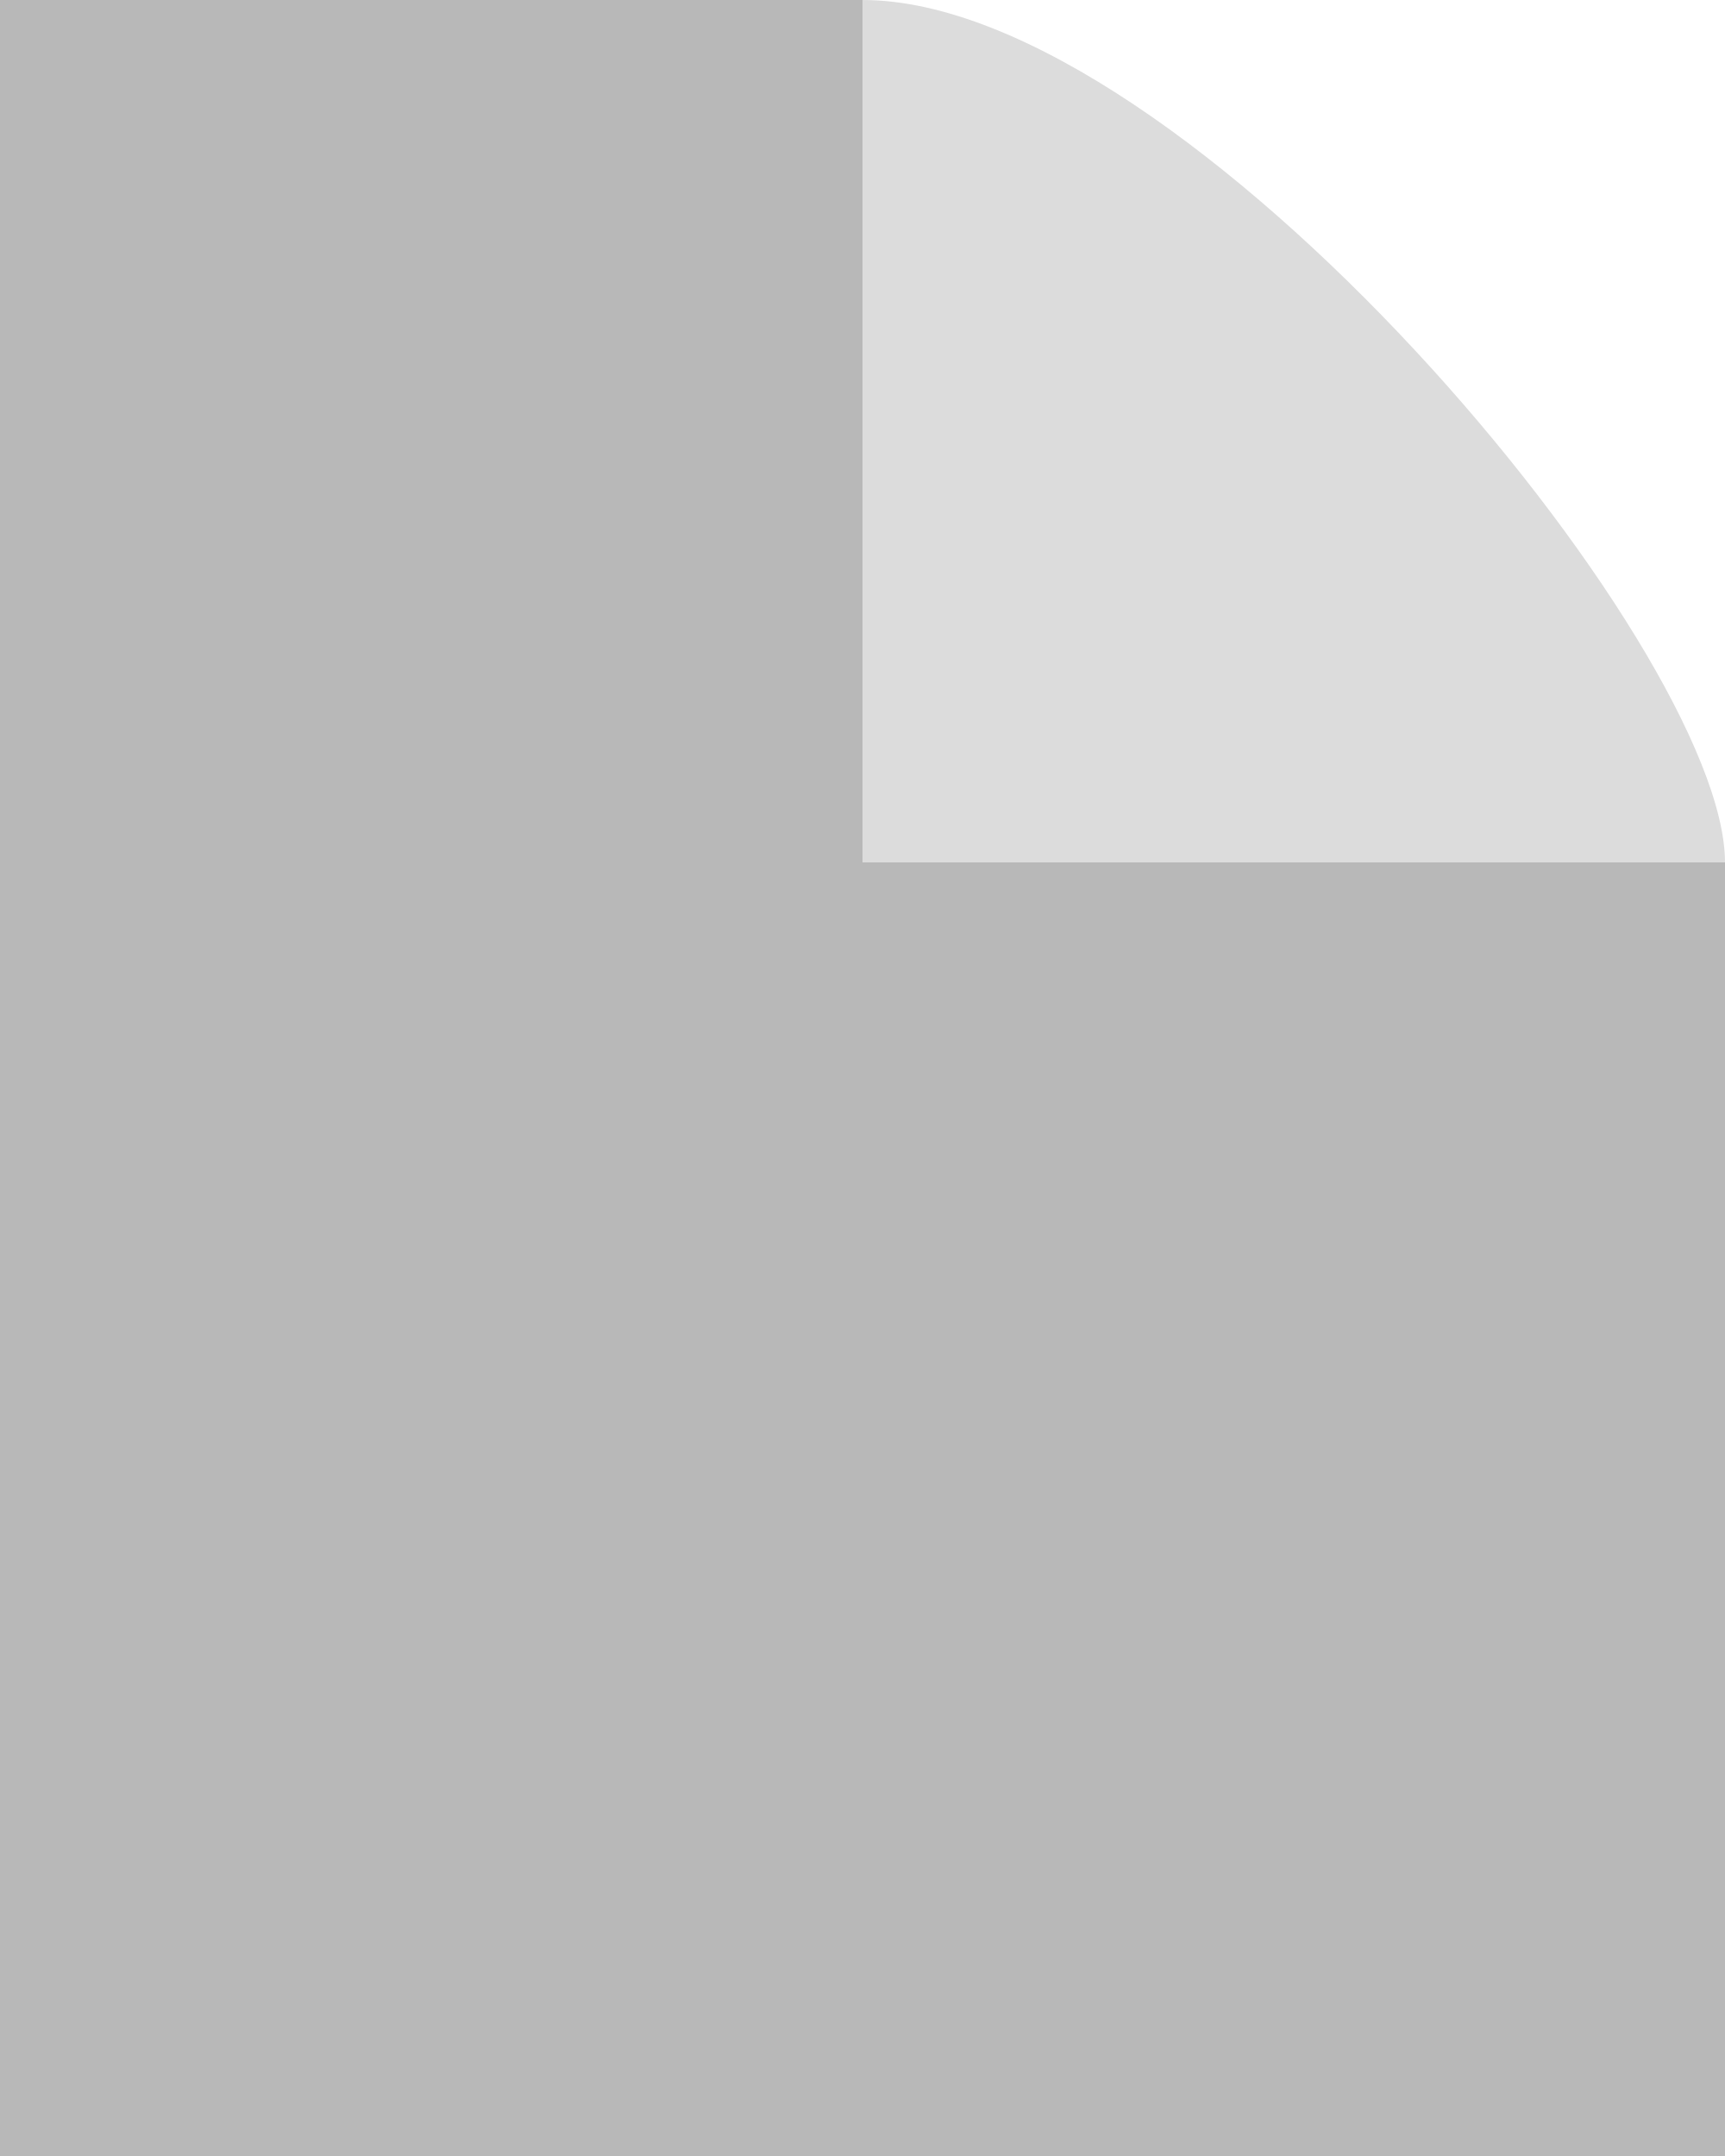
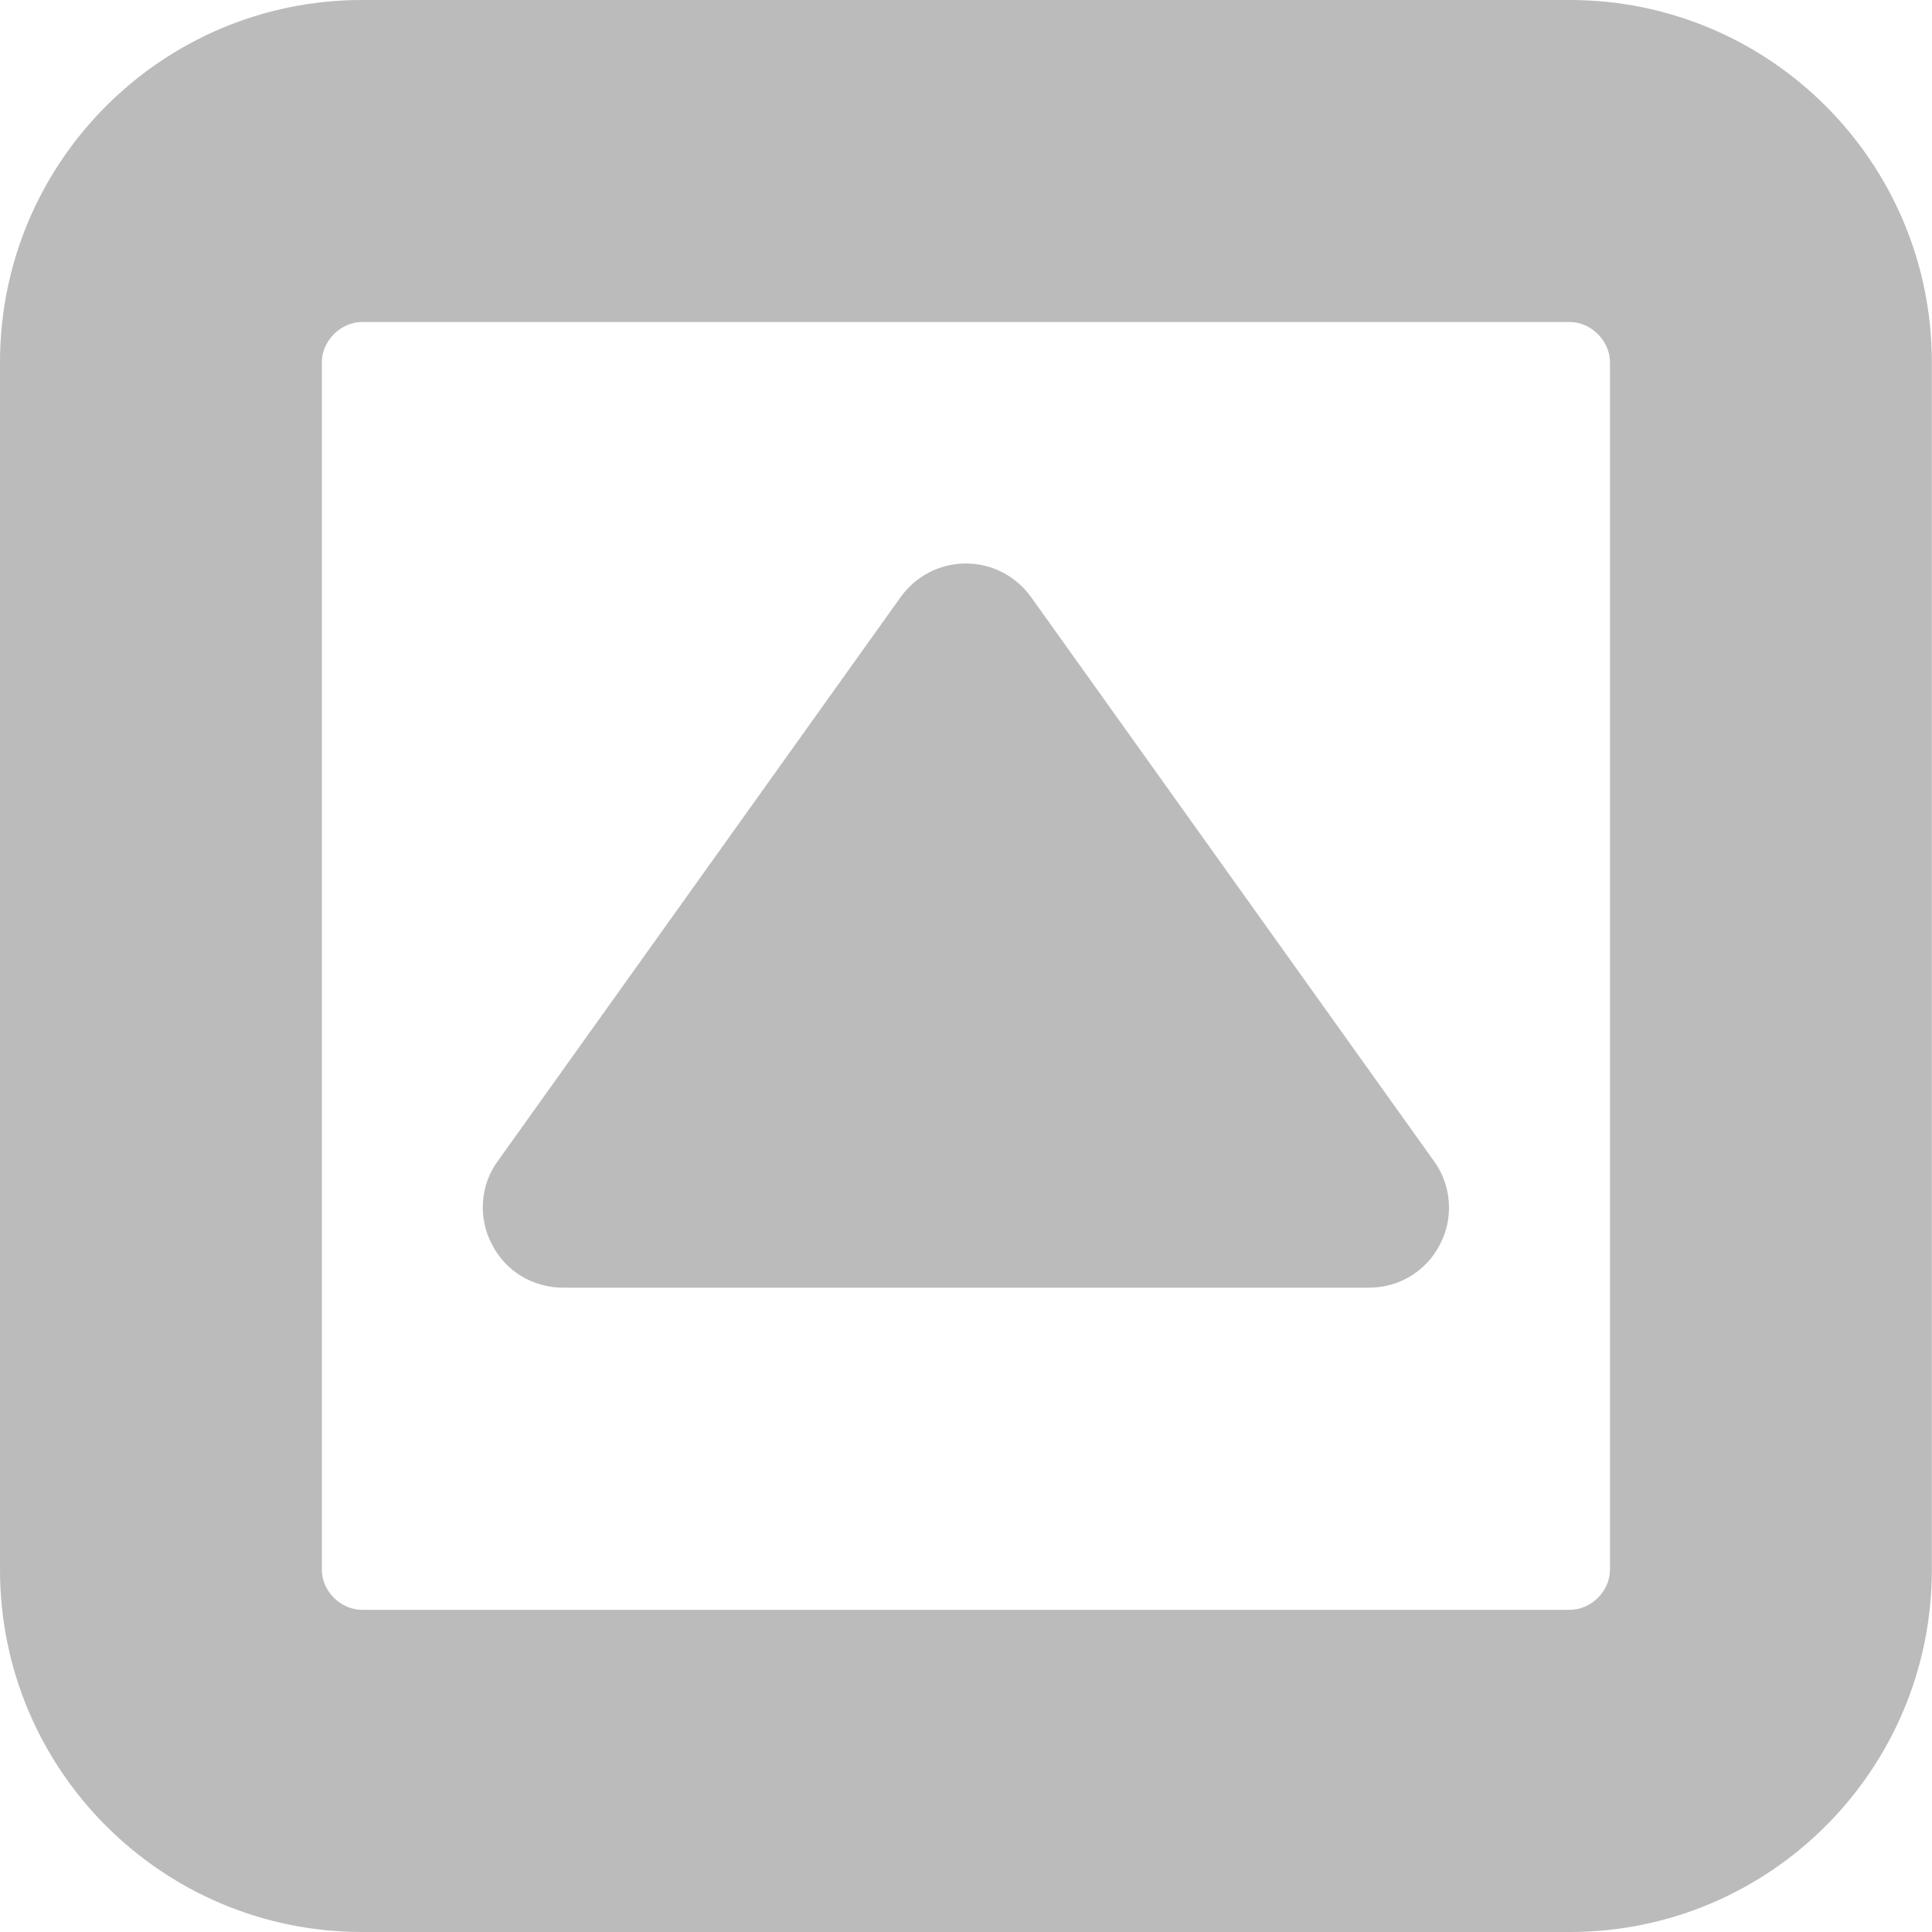
- <svg xmlns="http://www.w3.org/2000/svg" version="1.1" x="0px" y="0px" viewBox="0 0 8 10" enable-background="new 0 0 8 10" xml:space="preserve">
-   <polygon fill="#B8B8B8" points="8,10 0,10 0,0 4,0 8,4 " />
-   <path fill="#DCDCDC" d="M4,4c0,0,2.6,0,4,0c0-1-2.5-4-4-4C4,2.4,4,4,4,4z" />
+ <svg xmlns="http://www.w3.org/2000/svg" xmlns:xlink="http://www.w3.org/1999/xlink" version="1.1" id="Ebene_1" x="0px" y="0px" width="12px" height="12px" viewBox="0 4 12 12" enable-background="new 0 4 12 12" xml:space="preserve">
+   <g>
+     <defs>
+       <rect id="SVGID_1_" y="4" width="11.999" height="12" />
+     </defs>
+     <clipPath id="SVGID_2_">
+       <use xlink:href="#SVGID_1_" overflow="visible" />
+     </clipPath>
+     <path clip-path="url(#SVGID_2_)" fill="#BBBBBB" d="M11.999,6.25C11.999,5.007,10.992,4,9.75,4H2.249C1.007,4,0,5.007,0,6.25v7.5   c0,1.243,1.007,2.25,2.249,2.25H9.75c1.242,0,2.249-1.007,2.249-2.25V6.25z M10,13.749c0,0.134-0.117,0.25-0.25,0.25H2.249   c-0.133,0-0.25-0.116-0.25-0.25v-7.5C1.999,6.118,2.116,6,2.249,6H9.75C9.883,6,10,6.118,10,6.25V13.749z M8.945,11.727   c0.086-0.164,0.07-0.367-0.039-0.516l-2.5-3.5C6.312,7.579,6.163,7.5,5.999,7.5S5.687,7.579,5.593,7.71l-2.5,3.5   c-0.11,0.148-0.125,0.352-0.039,0.516c0.086,0.172,0.258,0.272,0.445,0.272H8.5C8.687,11.999,8.859,11.898,8.945,11.727" />
+   </g>
</svg>
